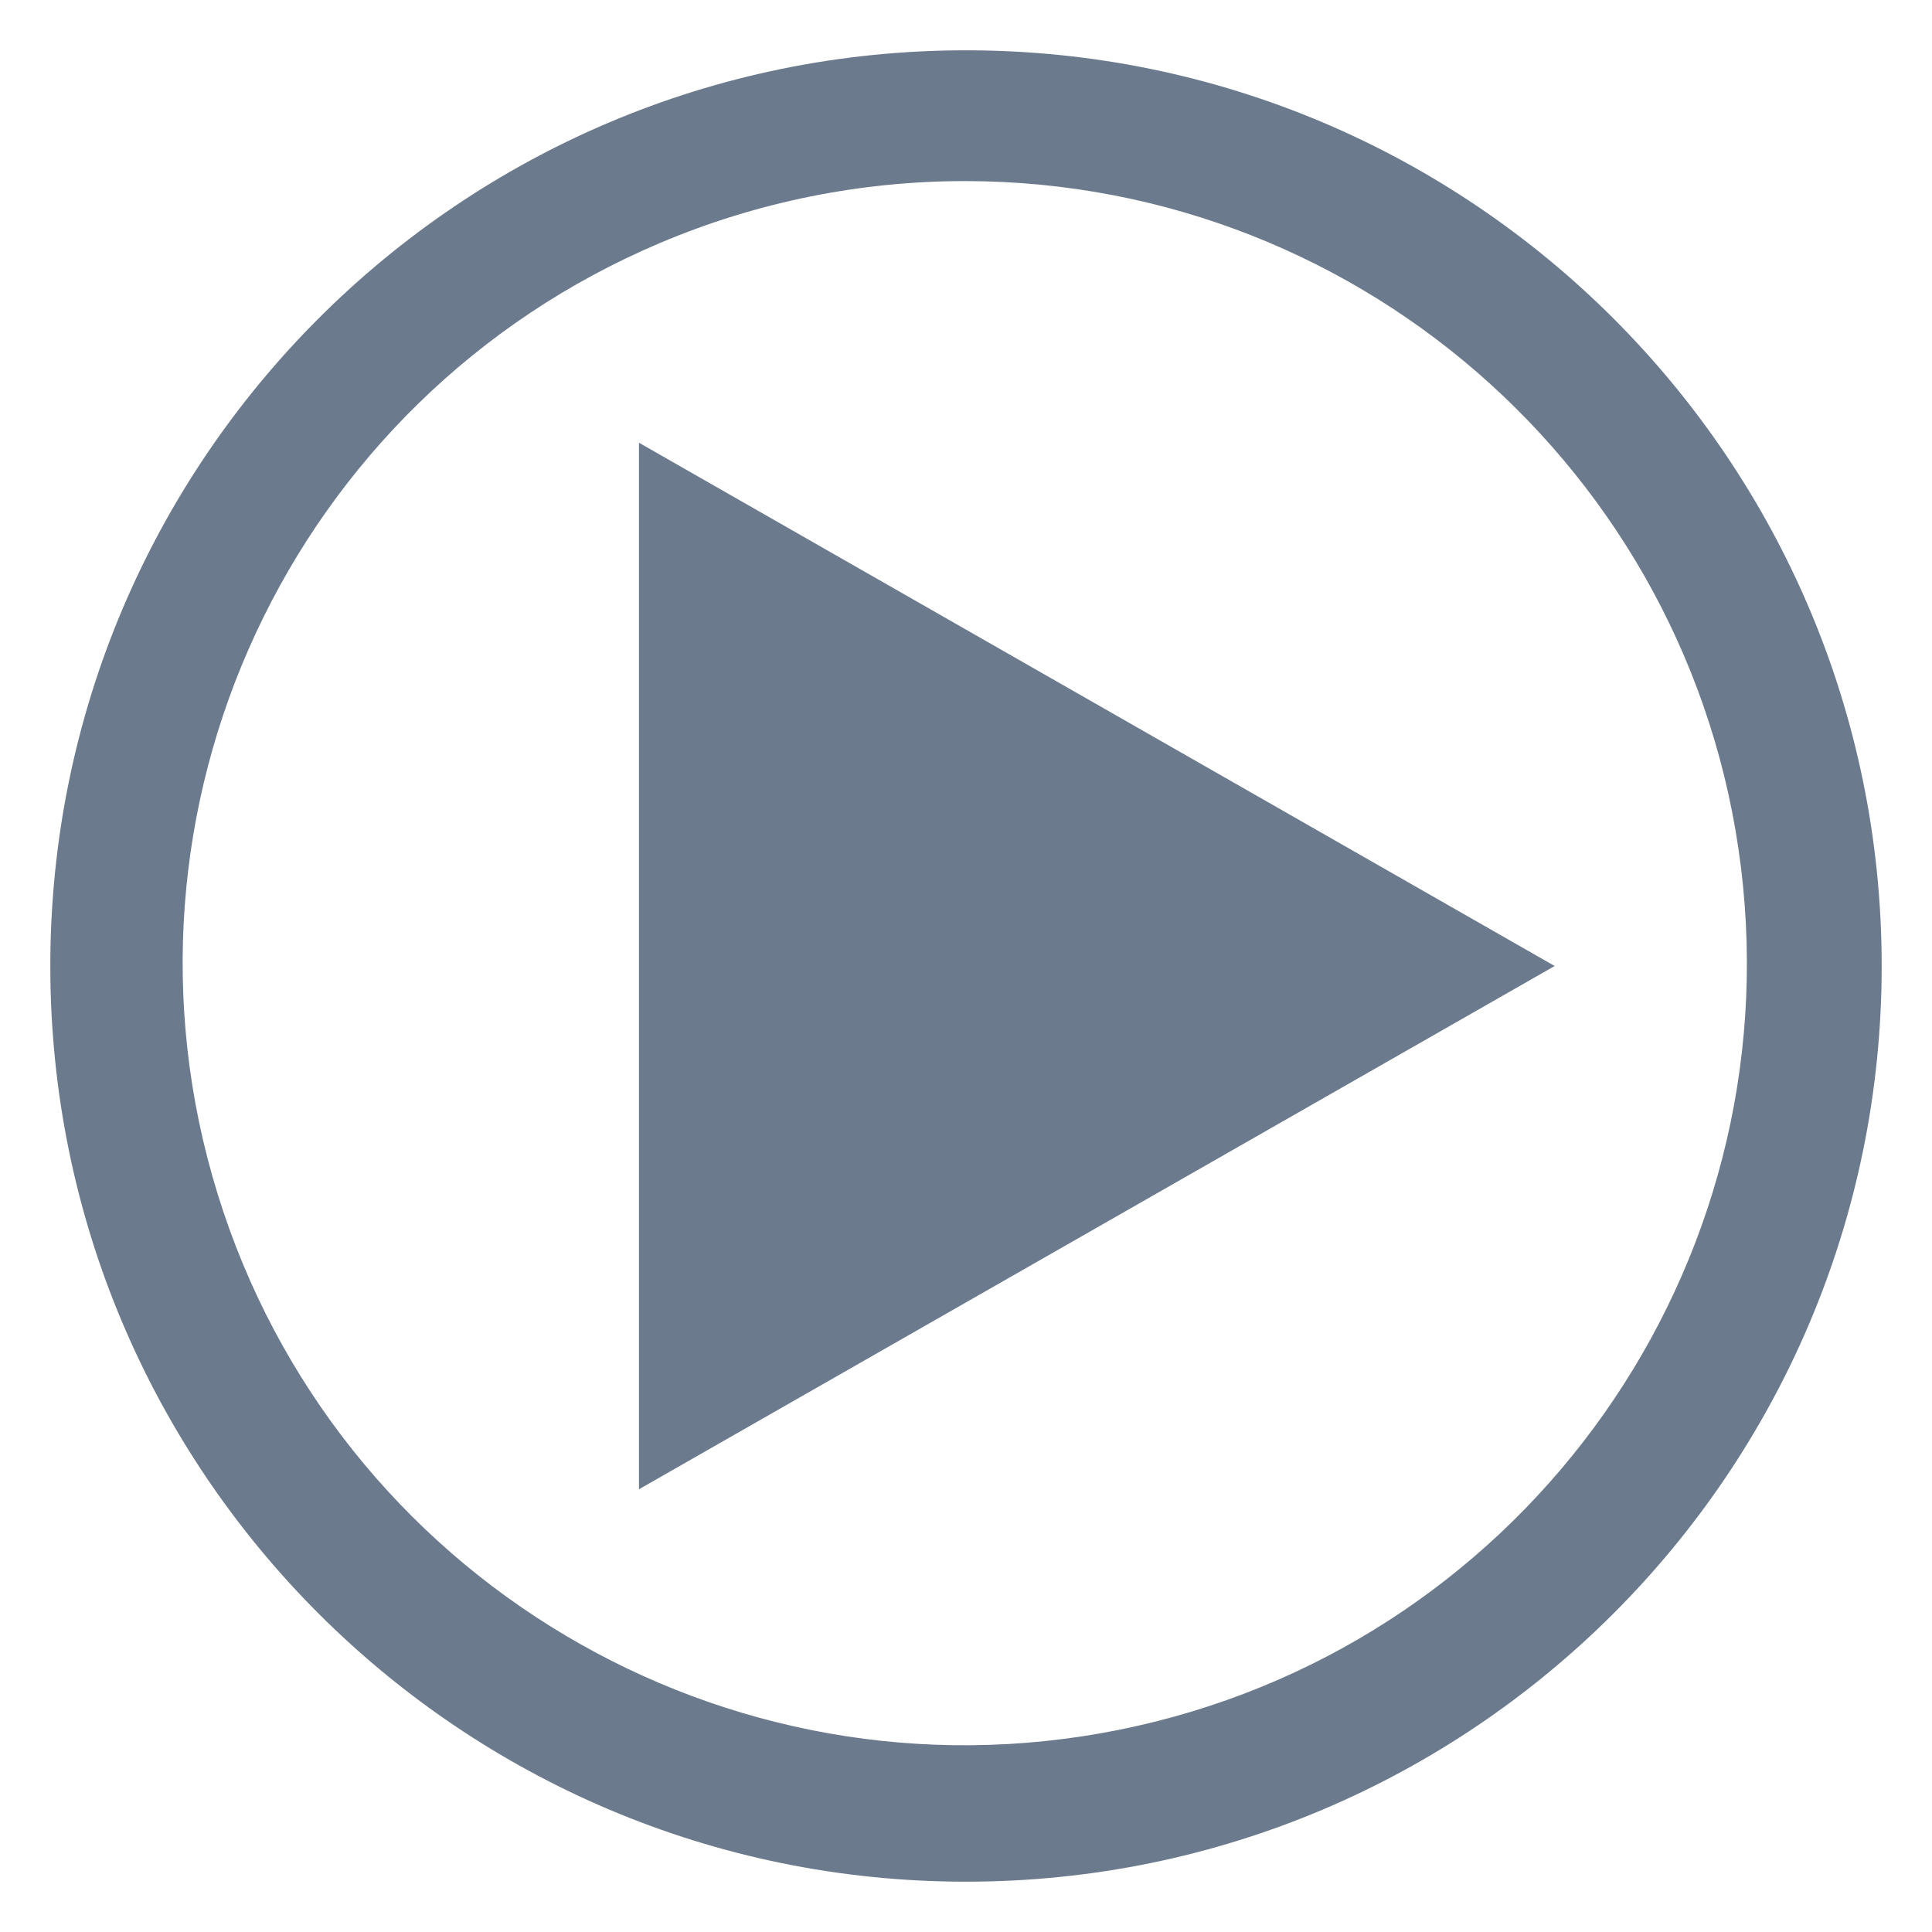
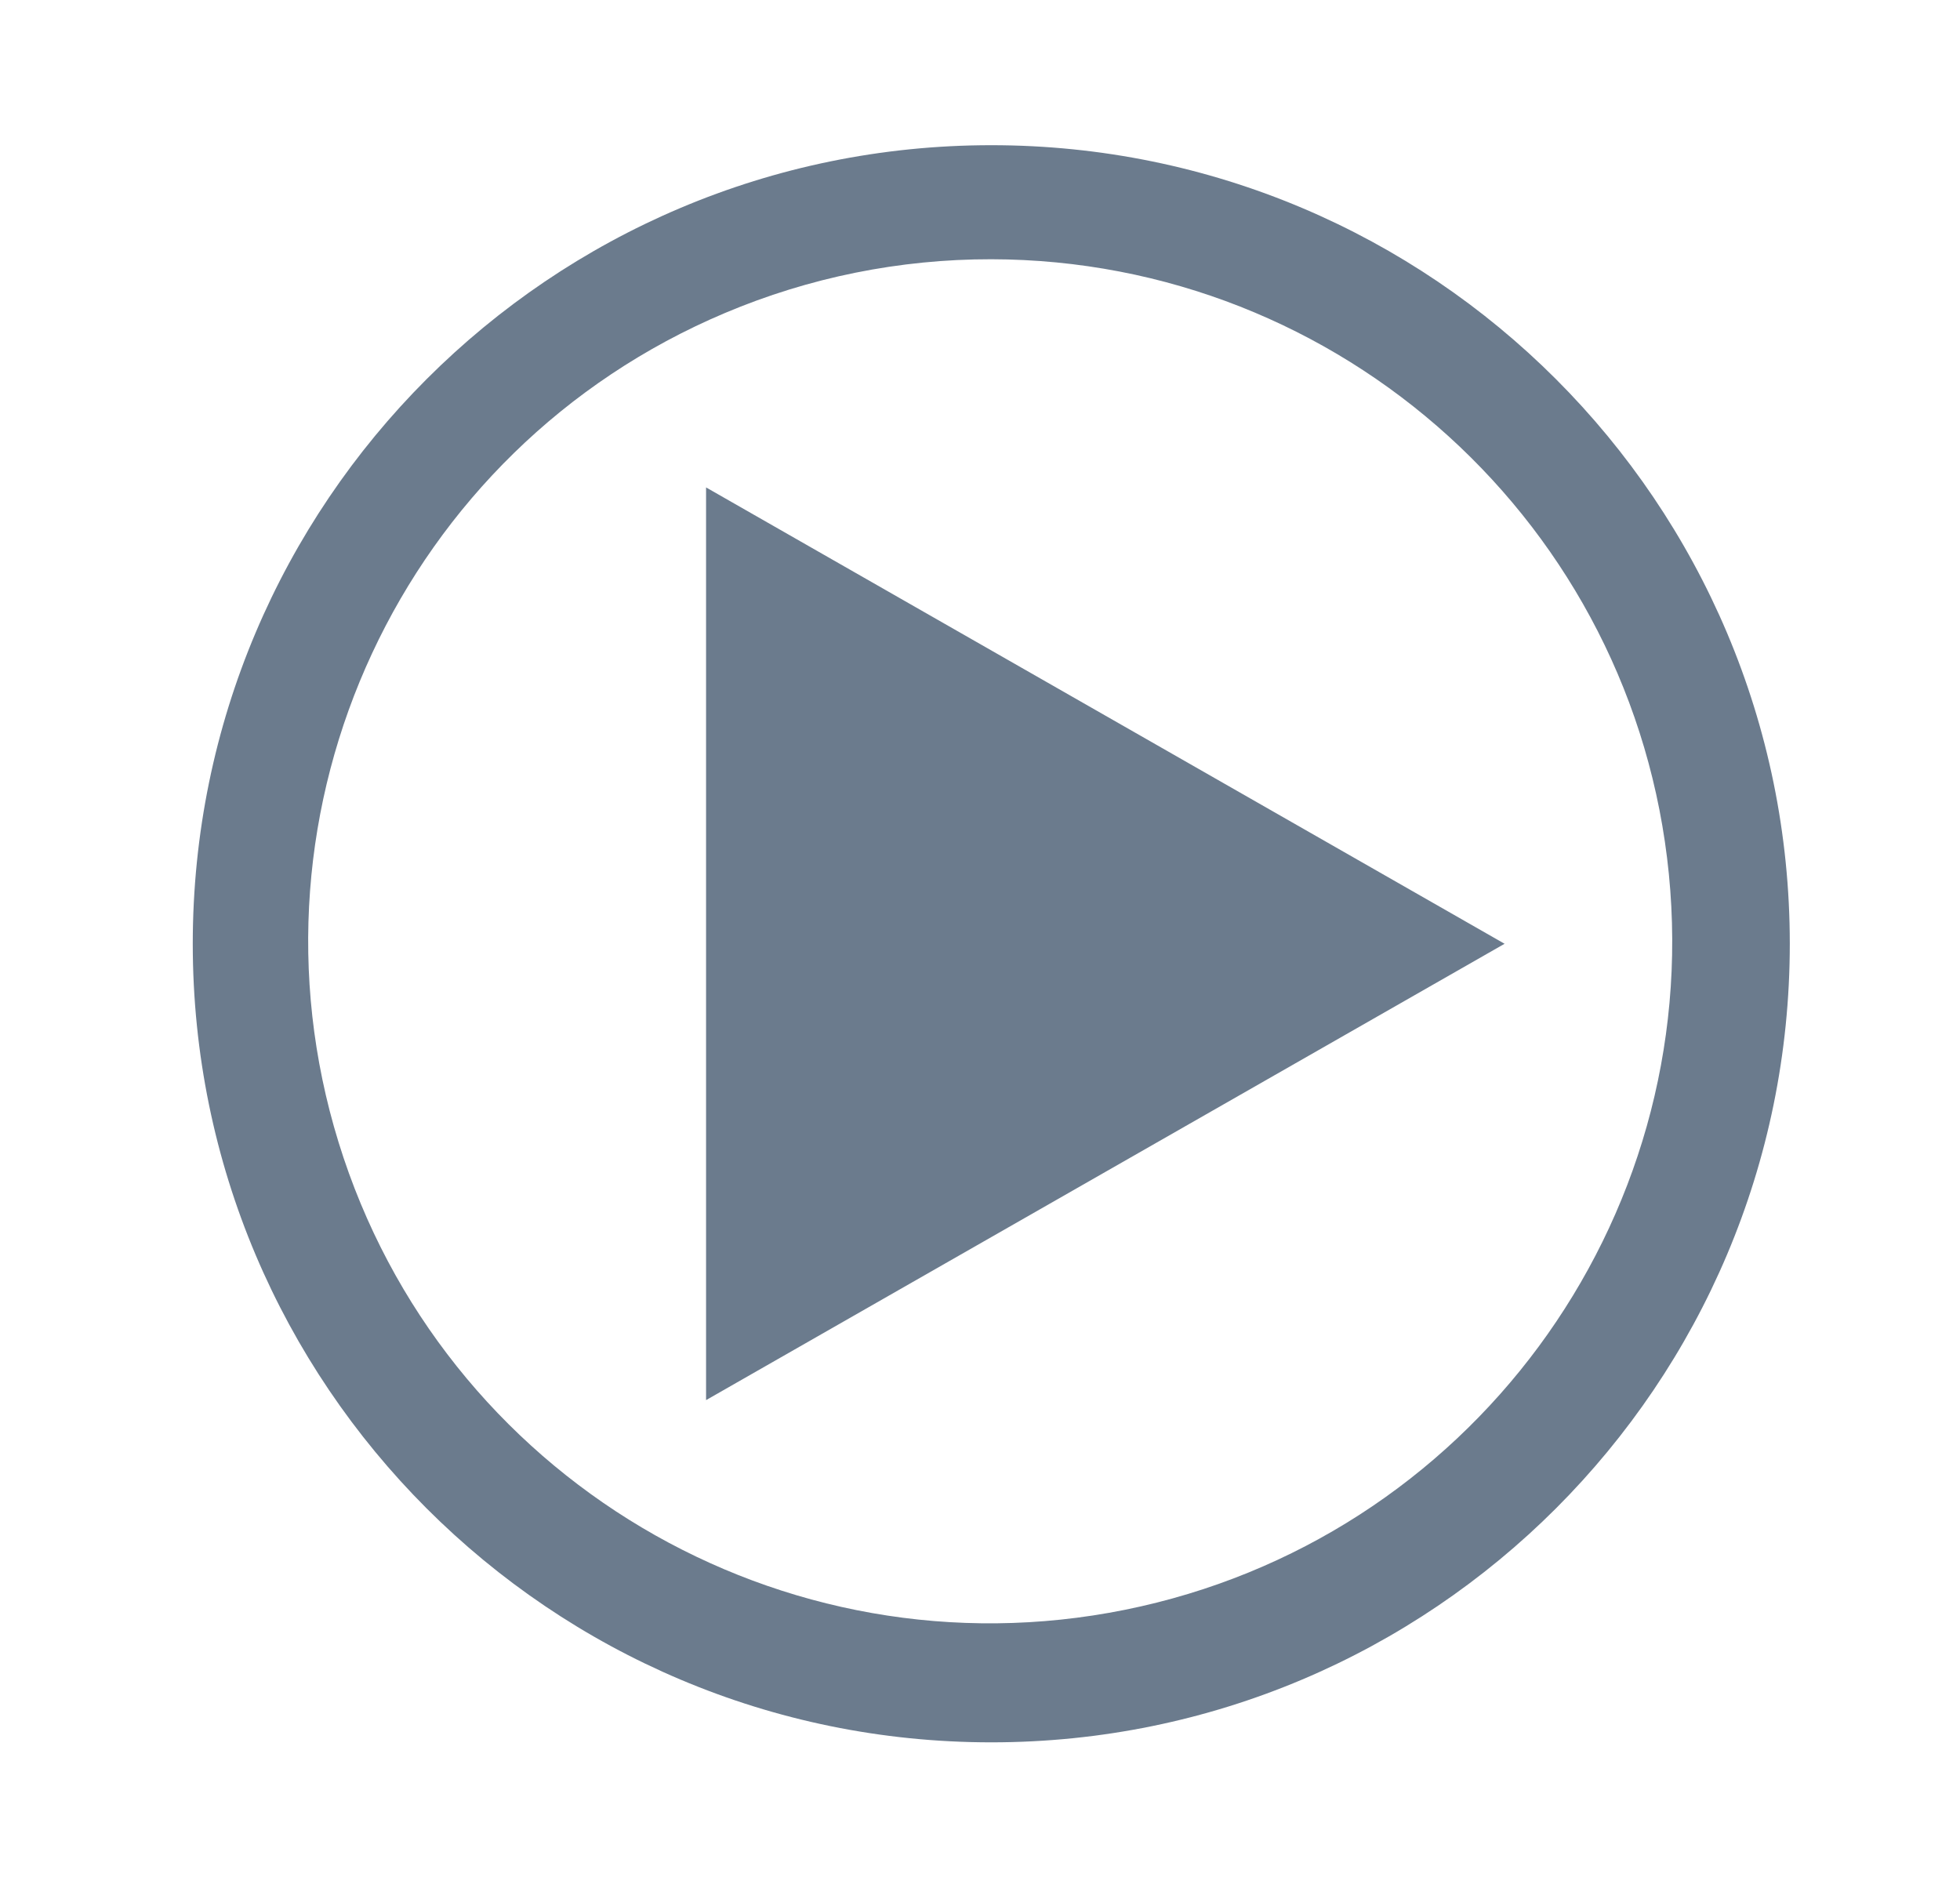
- <svg xmlns="http://www.w3.org/2000/svg" width="26px" height="26px" viewBox="0 0 26 26" version="1.1">
+ <svg xmlns="http://www.w3.org/2000/svg" width="27px" height="26px" viewBox="0 0 27 26" version="1.1">
  <g id="页面-1" stroke="none" stroke-width="1" fill="none" fill-rule="evenodd">
-     <g id="建木自动化-首页备份-4" transform="translate(-213, -422)" fill="#6B7B8D" fill-rule="nonzero">
-       <g id="执行备份-4" transform="translate(213, 422)">
-         <path d="M13,2.437 C18.404,2.446 22.924,6.546 23.457,11.924 C23.99,17.302 20.363,22.209 15.065,23.278 C9.768,24.346 4.522,21.229 2.928,16.065 C1.334,10.901 3.911,5.37 8.889,3.267 C10.19,2.717 11.588,2.435 13,2.437 M13,0.677 C6.194,0.677 0.677,6.194 0.677,13 C0.677,19.806 6.194,25.323 13,25.323 C19.806,25.323 25.323,19.806 25.323,13 C25.323,6.194 19.806,0.677 13,0.677 Z M8.599,5.958 L8.599,20.042 L20.922,13 L8.599,5.958 Z" id="形状" />
+     <g id="建木自动化-首页搜索结果展示" transform="translate(-831, -418)" fill="#6B7B8D">
+       <g id="执行备份-8" transform="translate(831.6554, 418)">
+         <path d="M13,3.571 C17.824,3.579 21.858,7.239 22.334,12.039 C22.81,16.84 19.572,21.22 14.843,22.174 C10.115,23.128 5.432,20.346 4.009,15.736 C2.587,11.127 4.887,6.189 9.33,4.312 C10.491,3.821 11.739,3.569 13,3.571 M13,2 C6.925,2 2,6.925 2,13 C2,19.075 6.925,24 13,24 C19.075,24 24,19.075 24,13 C24,6.925 19.075,2 13,2 Z M9.071,6.714 L9.071,19.286 L20.071,13 L9.071,6.714 Z" id="形状" />
      </g>
    </g>
  </g>
</svg>
